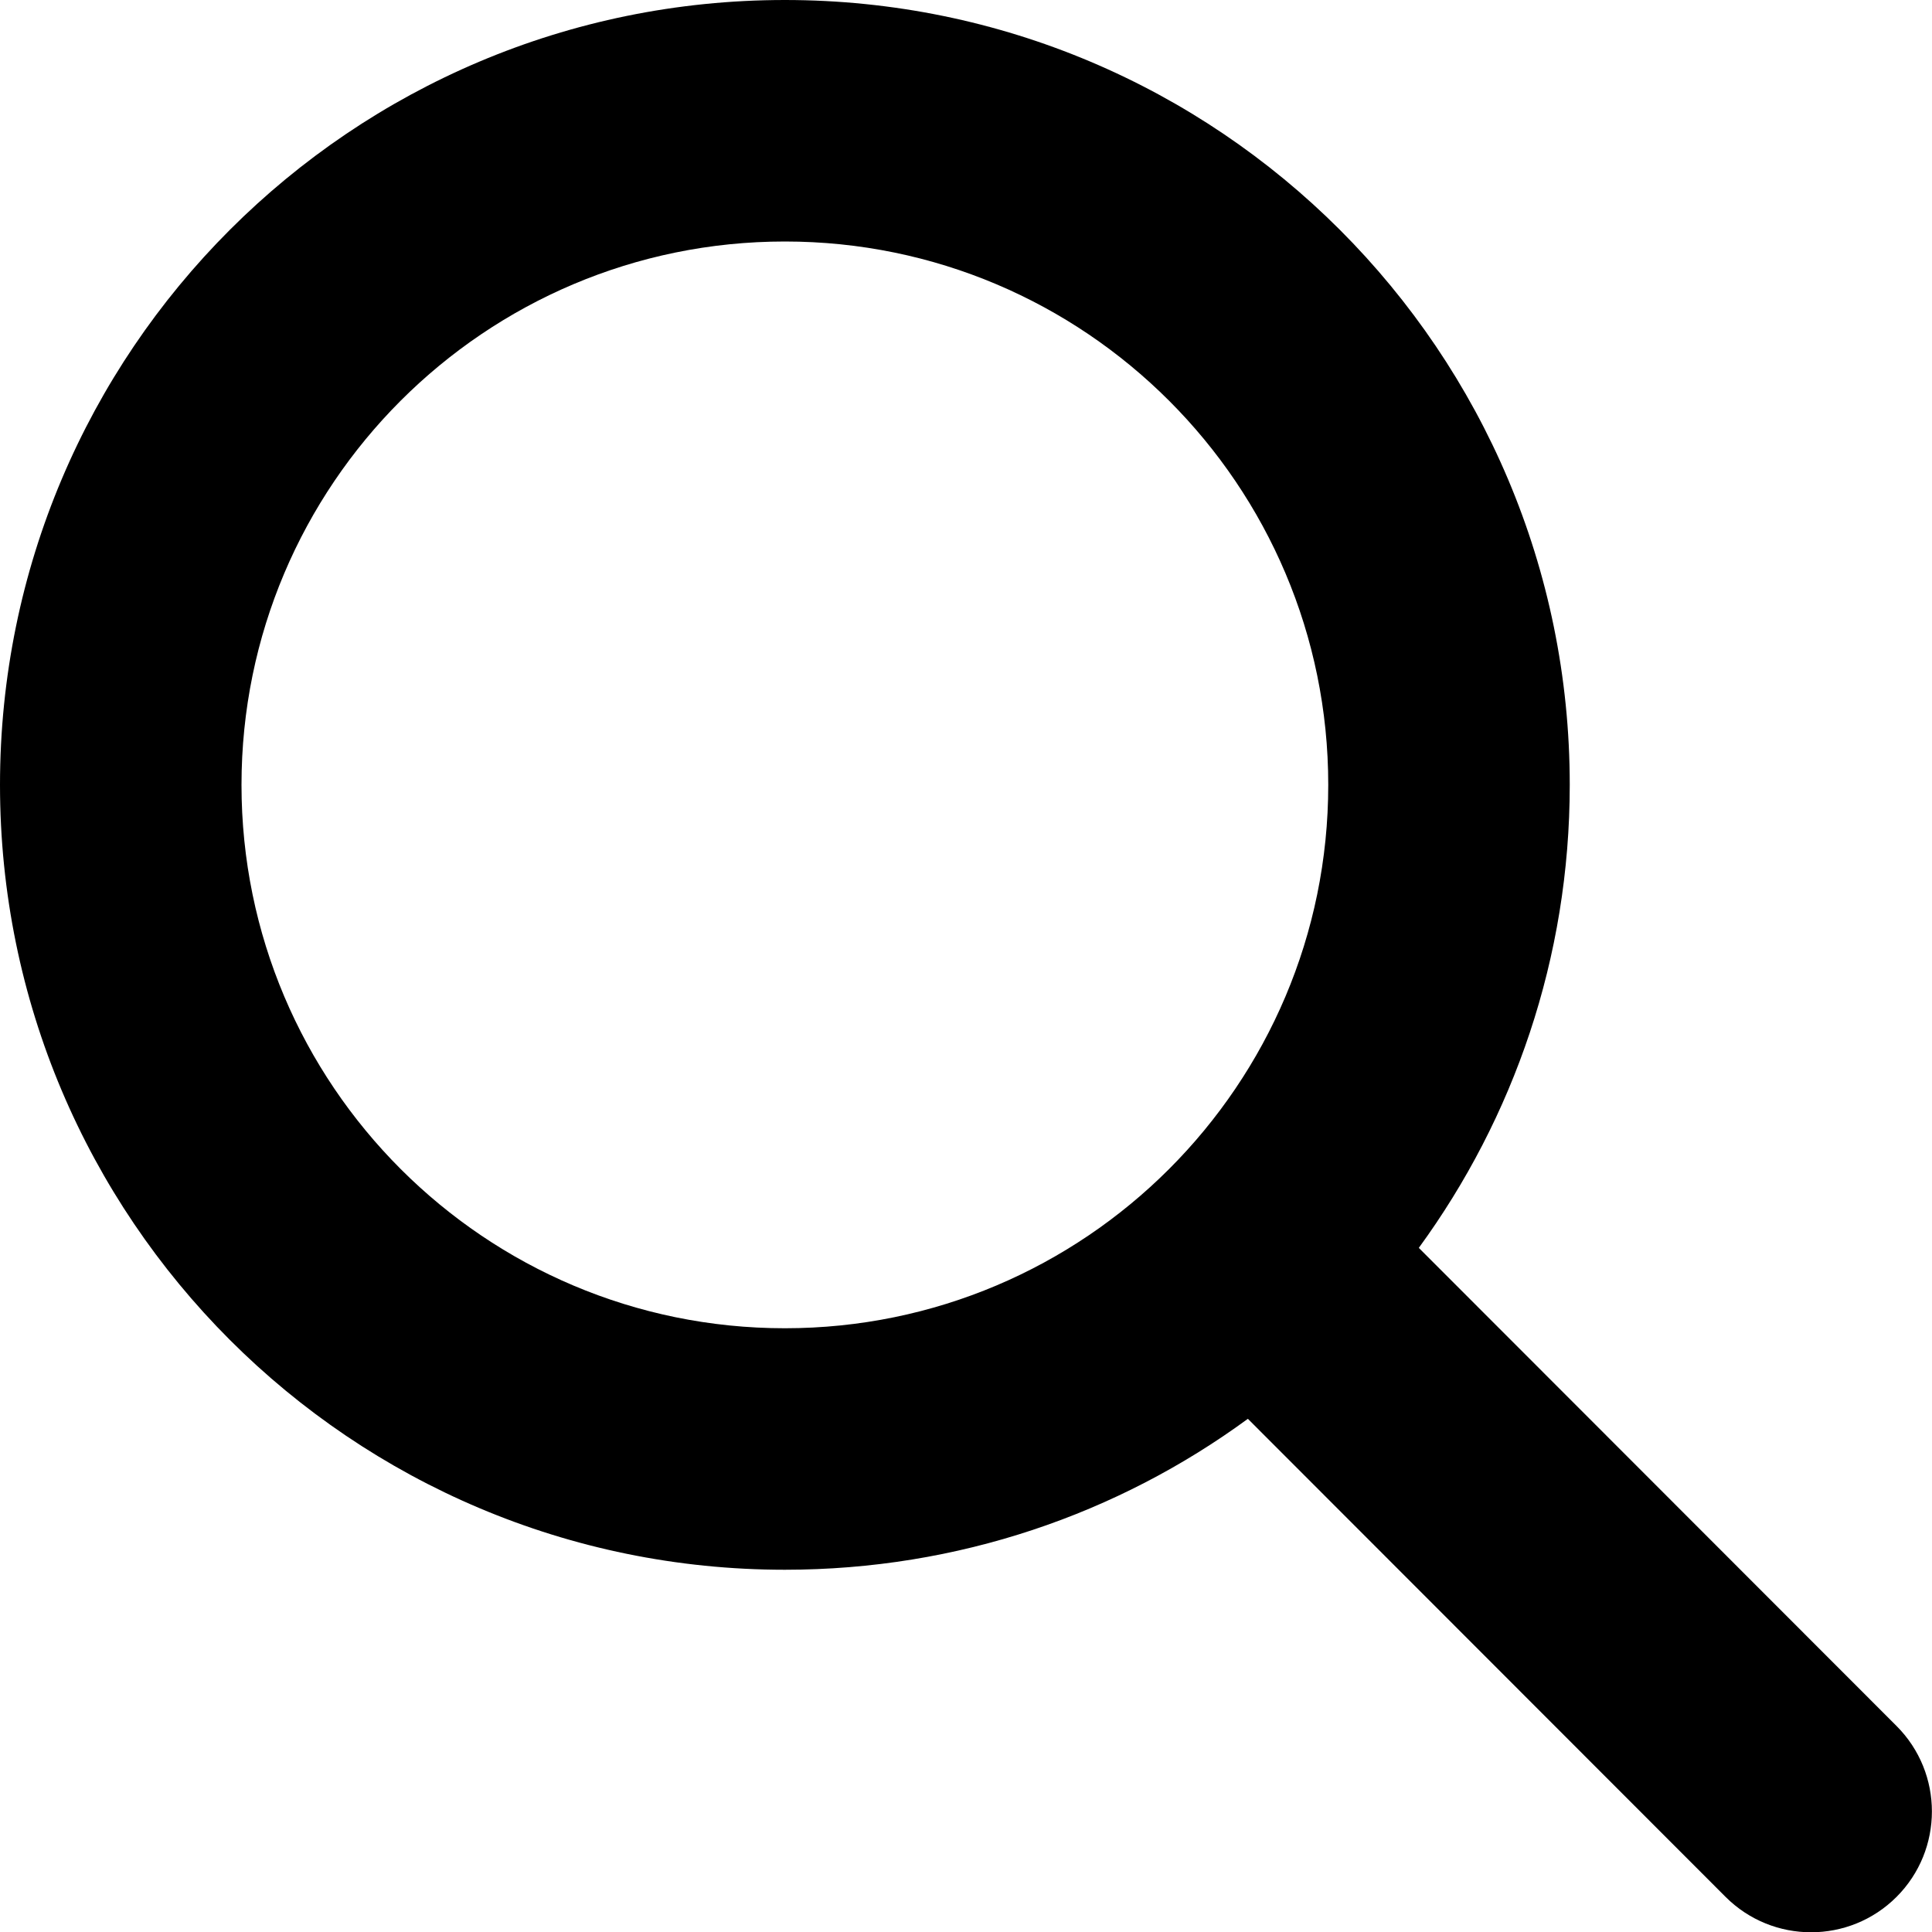
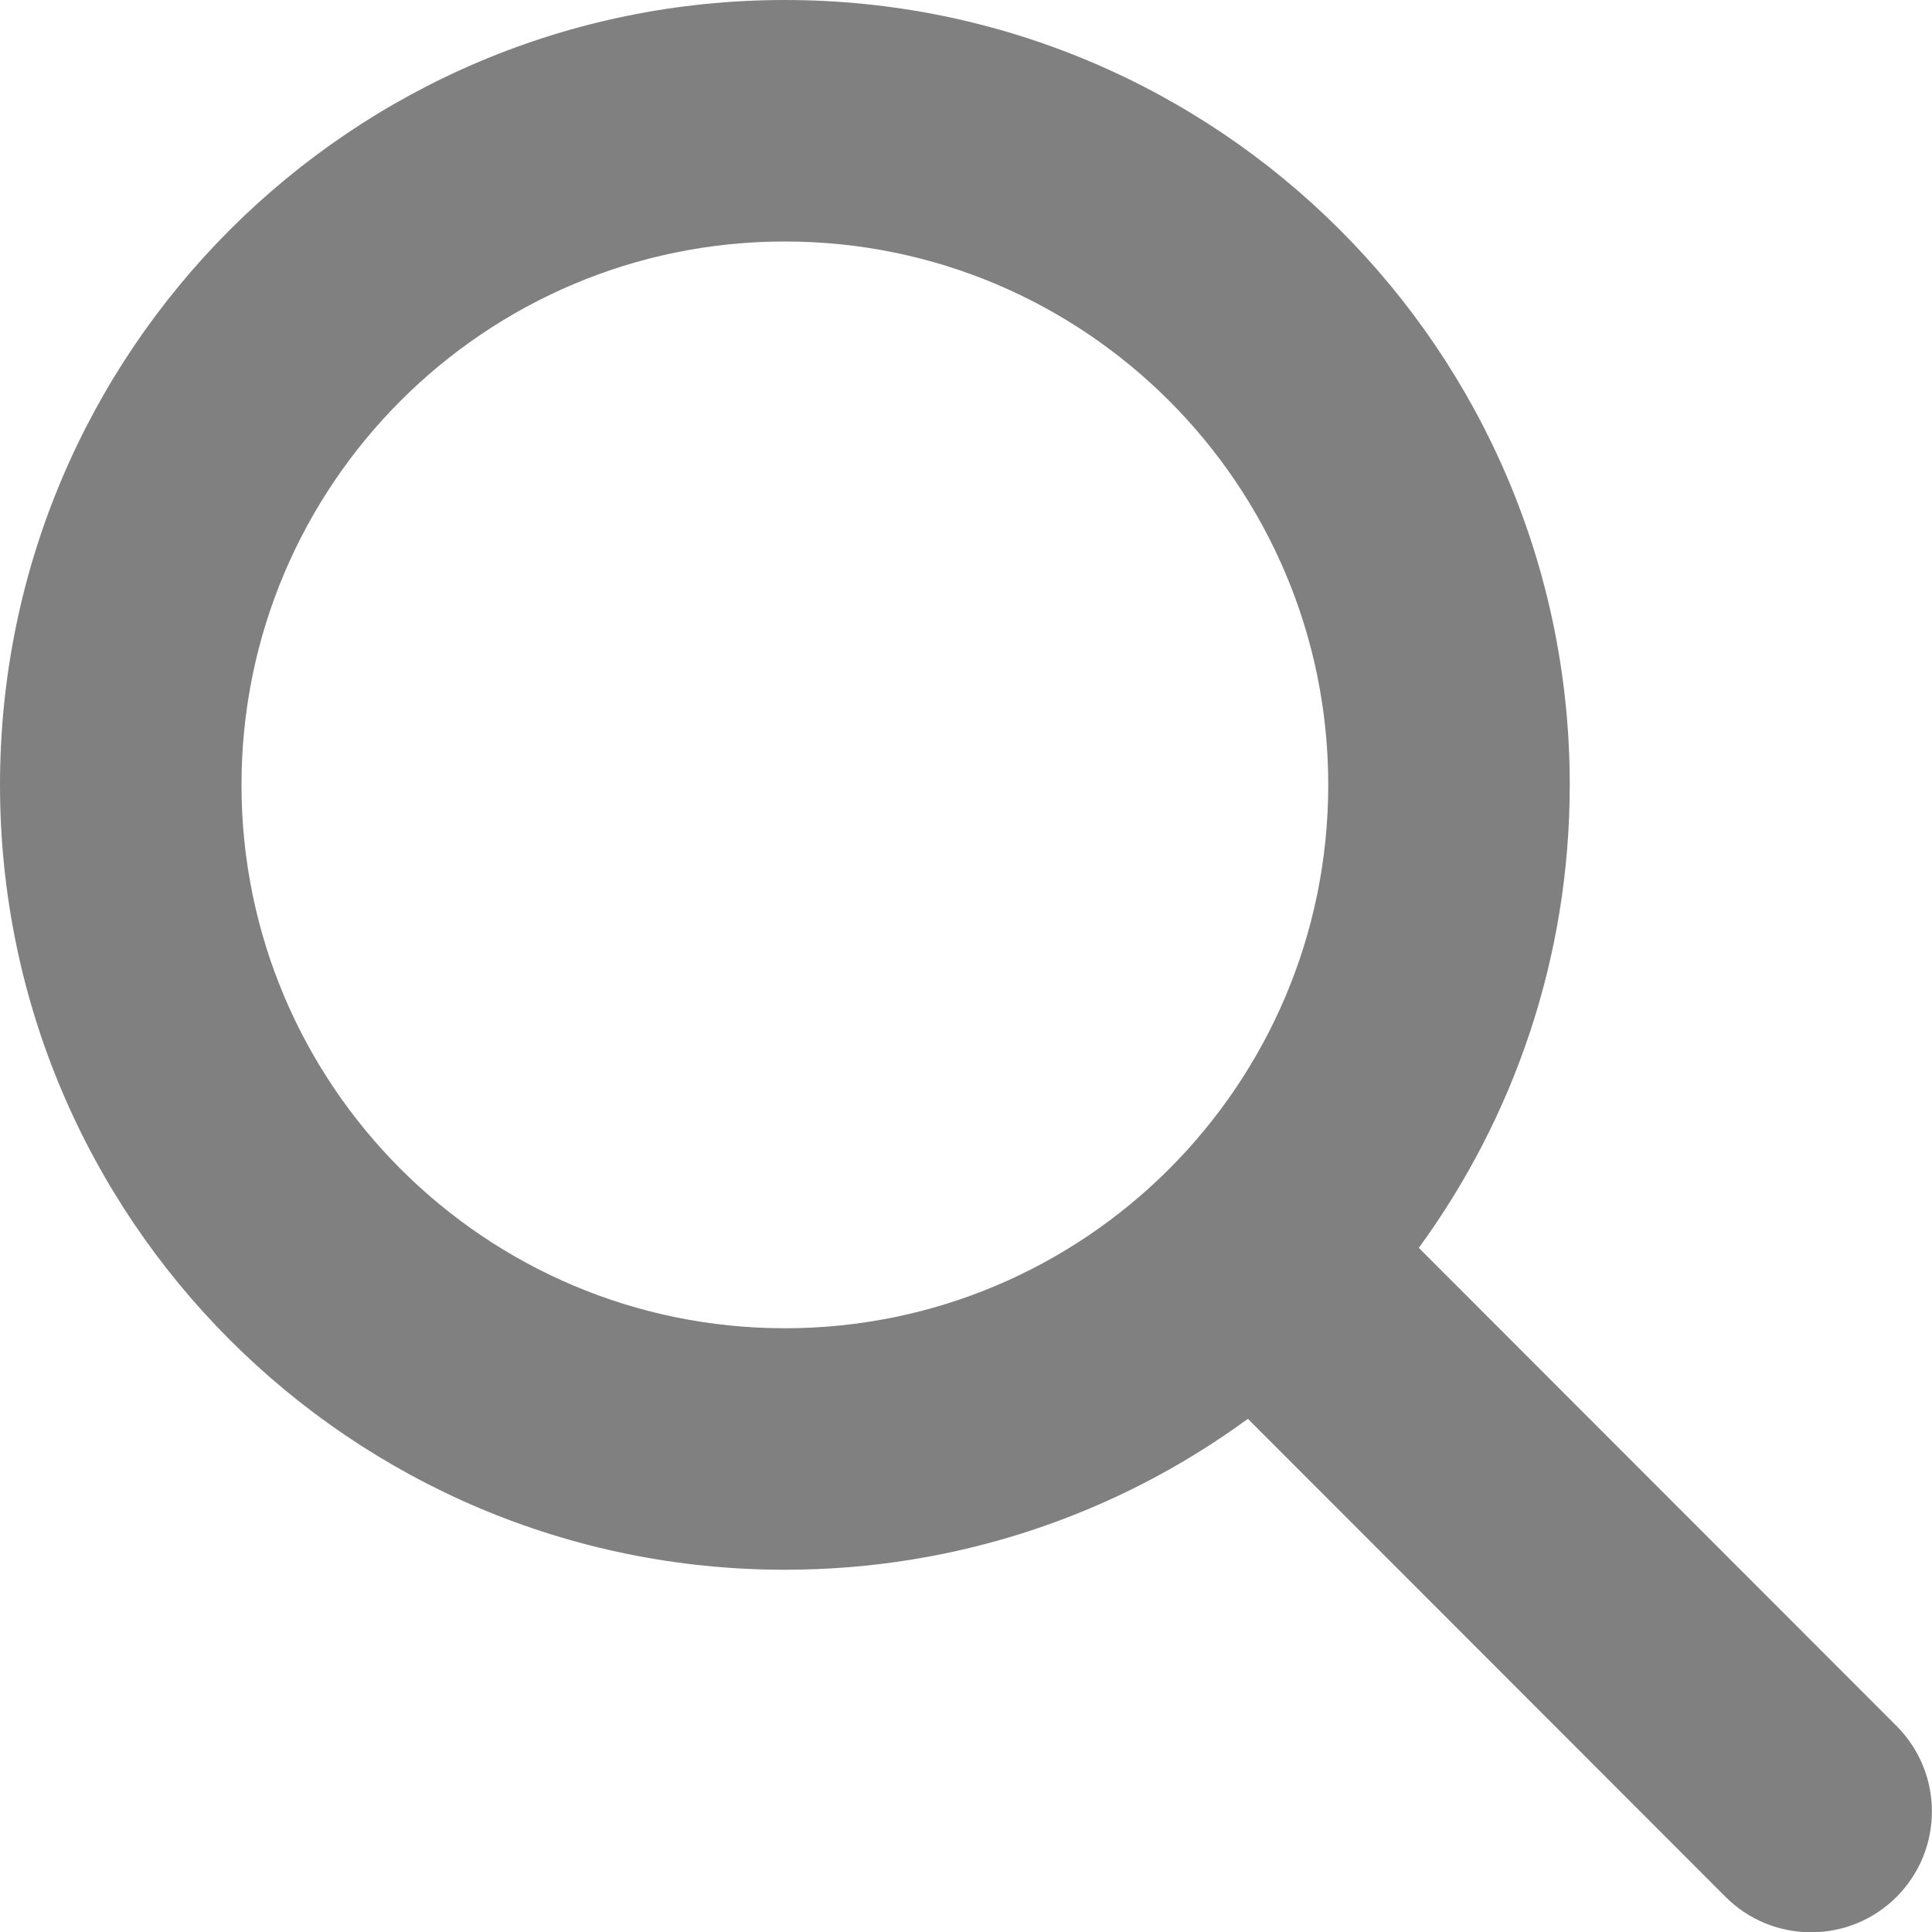
- <svg xmlns="http://www.w3.org/2000/svg" viewBox="0 0 512 512">
+ <svg xmlns="http://www.w3.org/2000/svg" style=" pointer-events: none;  display: block;  fill:gray; transition: 0.2s; " viewBox="0 0 512 512">
  <path d="M416 208c0 45.9-14.9 88.3-40 122.7L502.6 457.4c12.5 12.5 12.5 32.8 0 45.3s-32.8 12.5-45.3 0L330.7 376c-34.4 25.2-76.8 40-122.7 40C93.1 416 0 322.9 0 208S93.1 0 208 0S416 93.1 416 208zM208 352c79.5 0 144-64.5 144-144s-64.5-144-144-144S64 128.5 64 208s64.5 144 144 144z" />
</svg>
